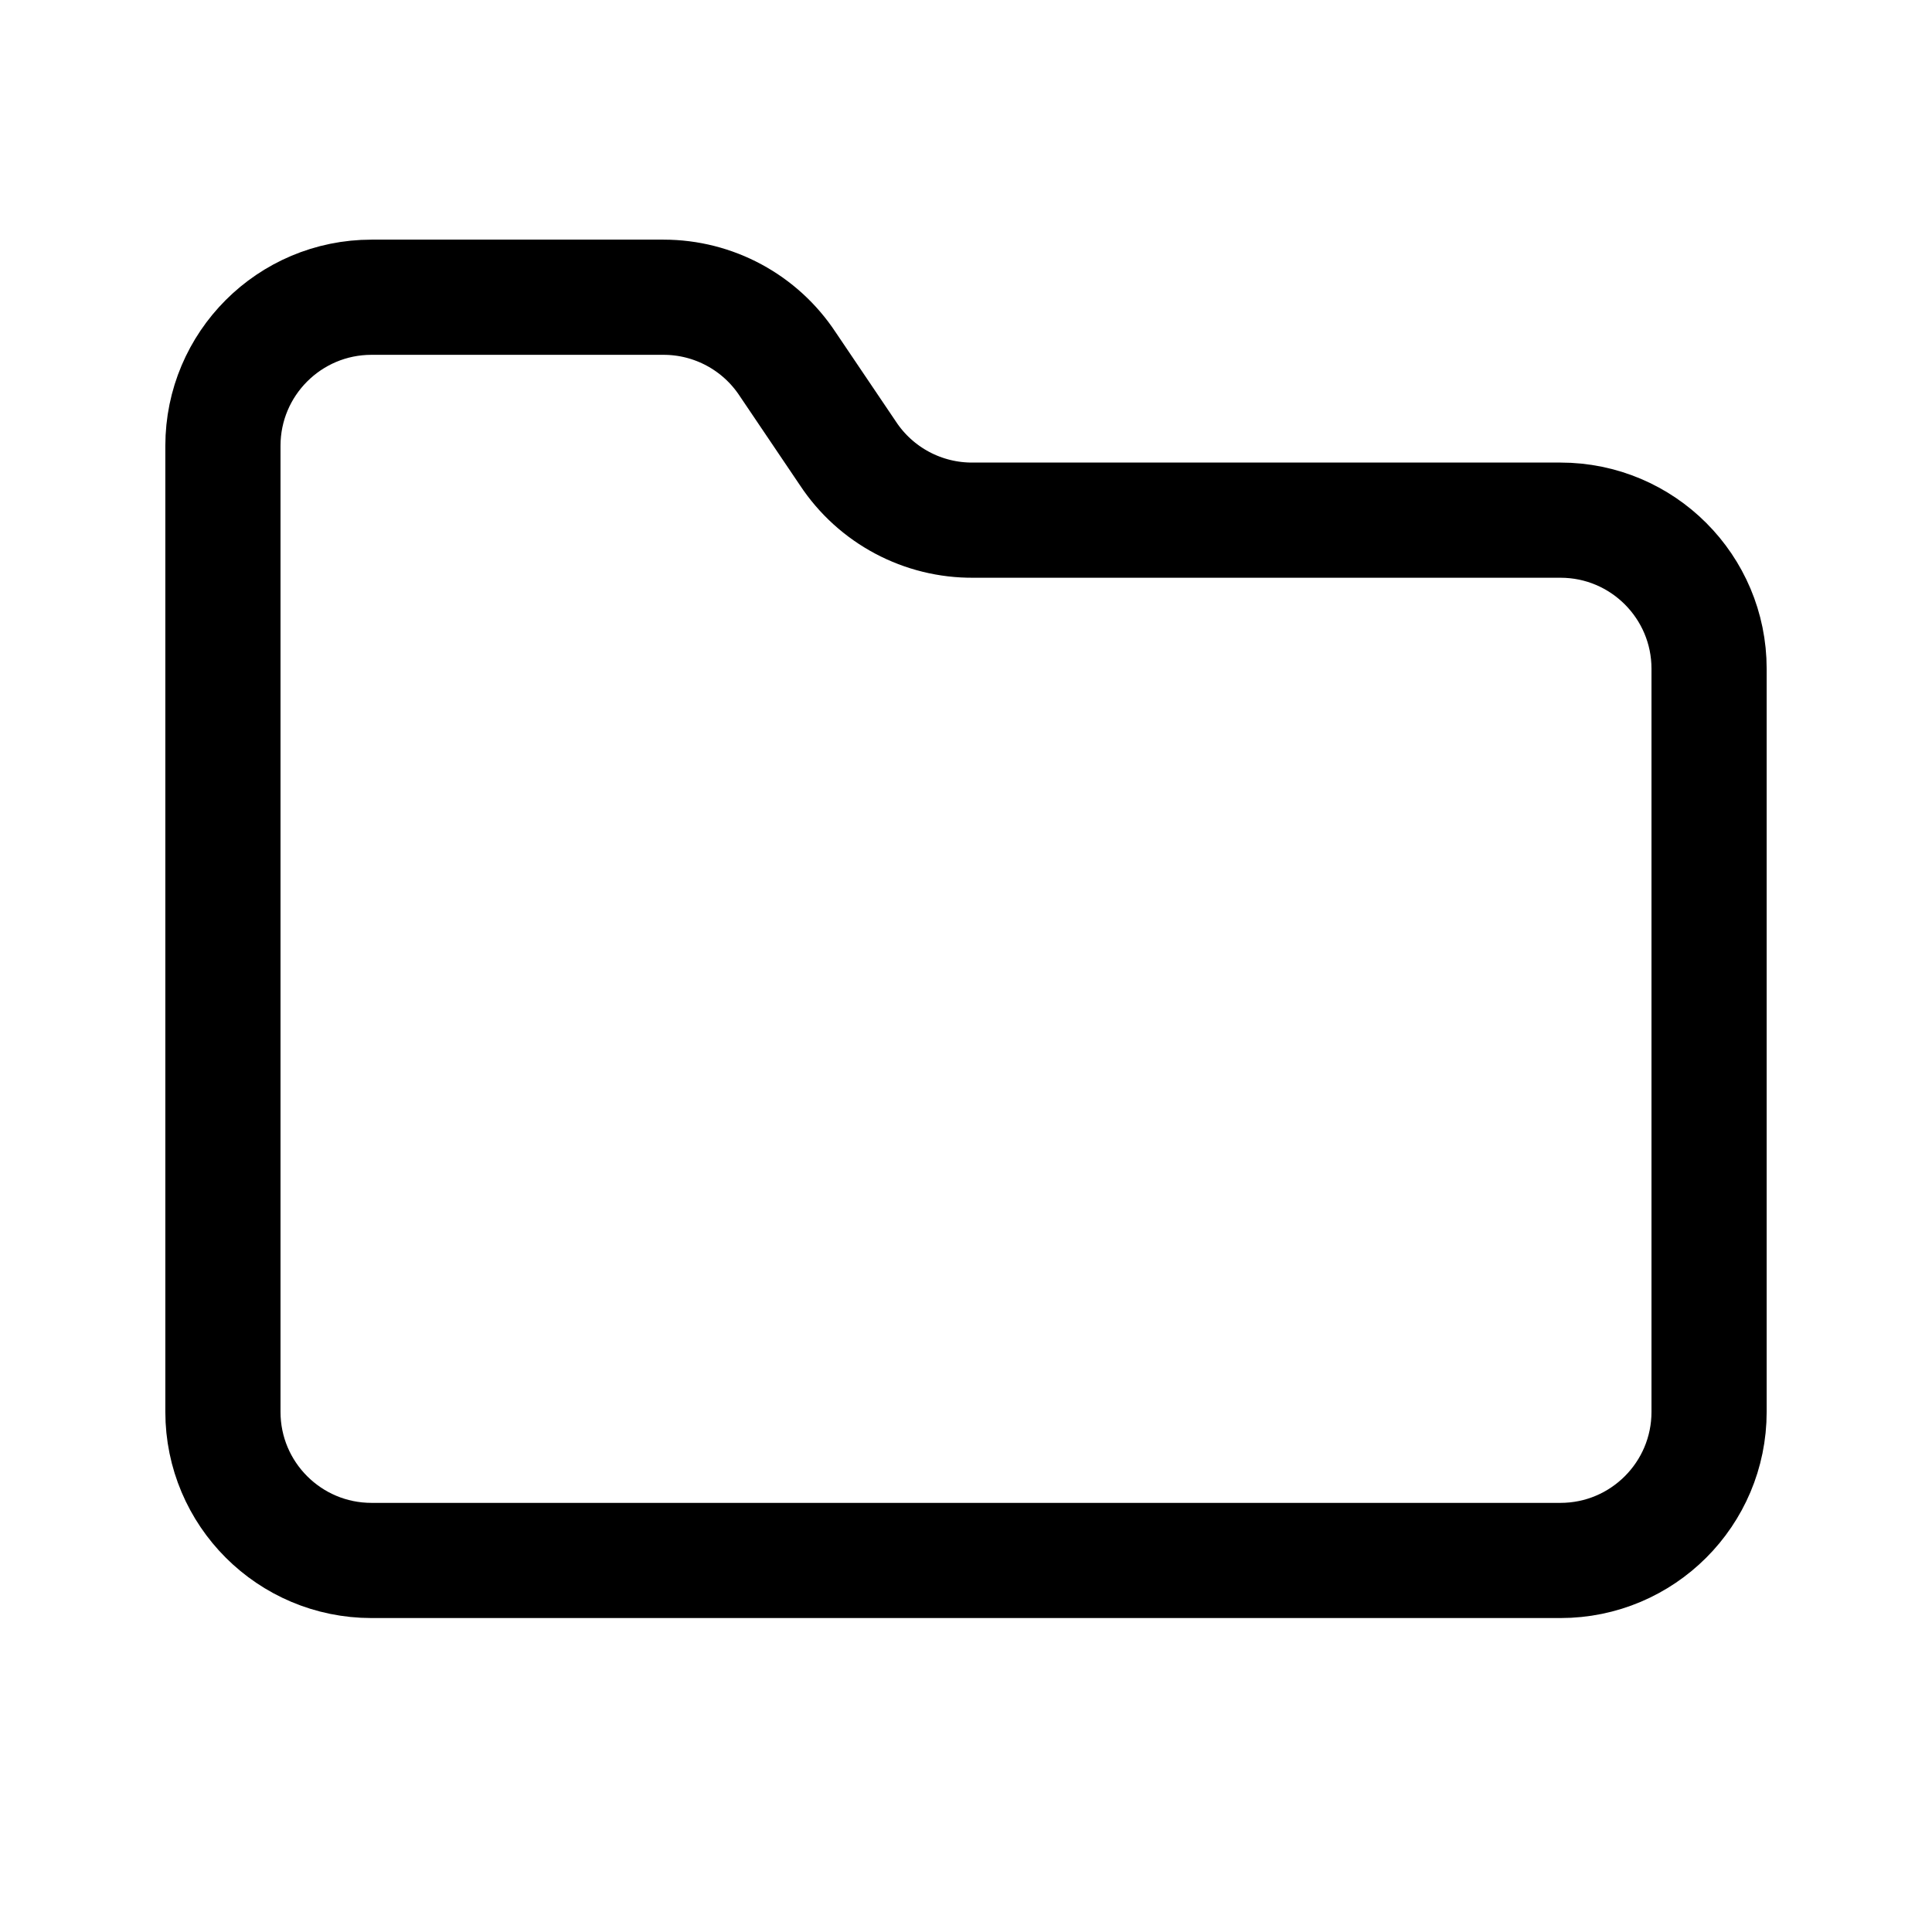
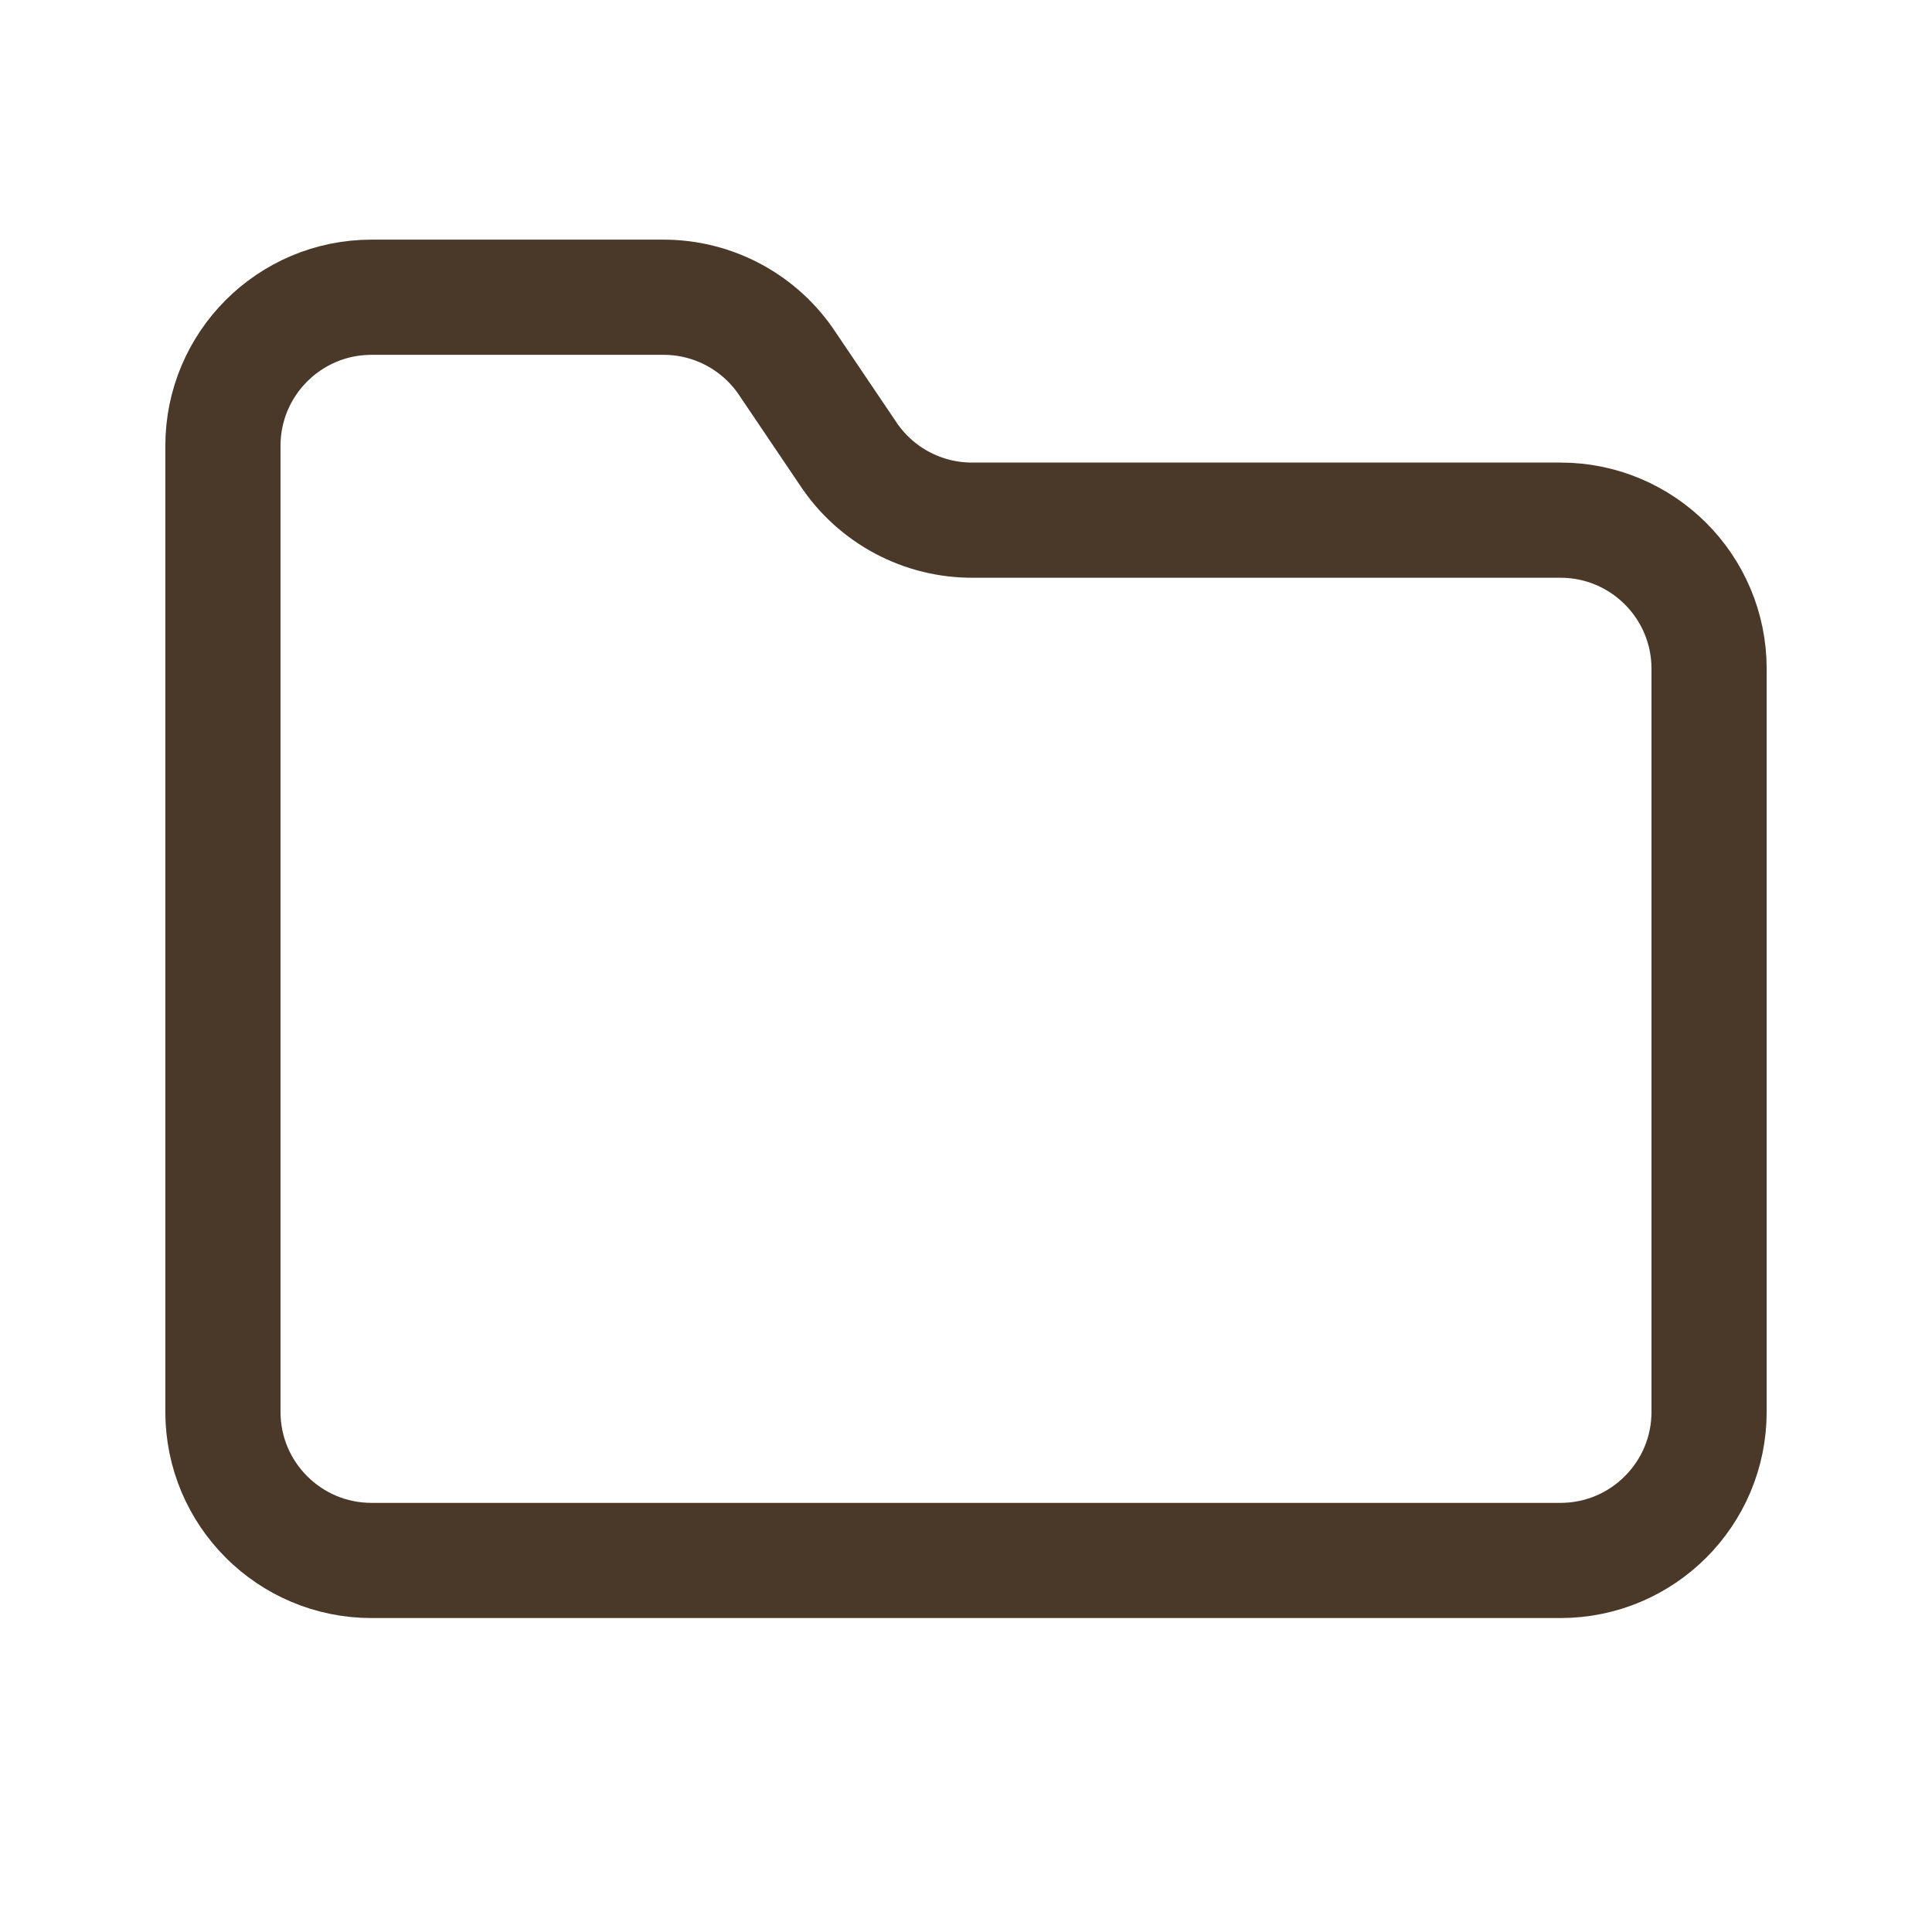
- <svg xmlns="http://www.w3.org/2000/svg" width="24" height="24" viewBox="-1 -1 26 26" fill="none" stroke="currentColor" stroke-width="1.55" stroke-linecap="round" stroke-linejoin="round">
+ <svg xmlns="http://www.w3.org/2000/svg" width="24" height="24" viewBox="-1 -1 26 26" fill="none" stroke="#4a3829" stroke-width="1.55" stroke-linecap="round" stroke-linejoin="round">
  <path d="M20 20a2 2 0 0 0 2-2V8a2 2 0 0 0-2-2h-7.9a2 2 0 0 1-1.69-.9L9.6 3.9A2 2 0 0 0 7.93 3H4a2 2 0 0 0-2 2v13a2 2 0 0 0 2 2Z" />
</svg>
